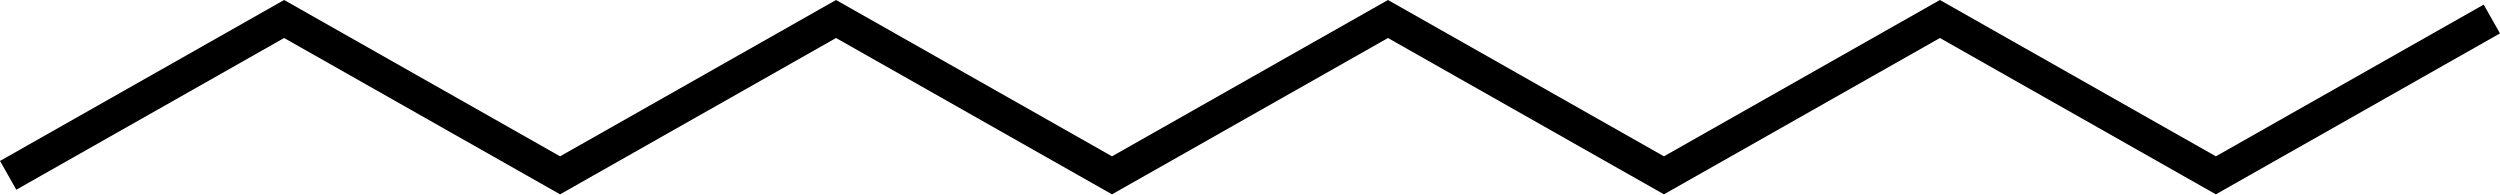
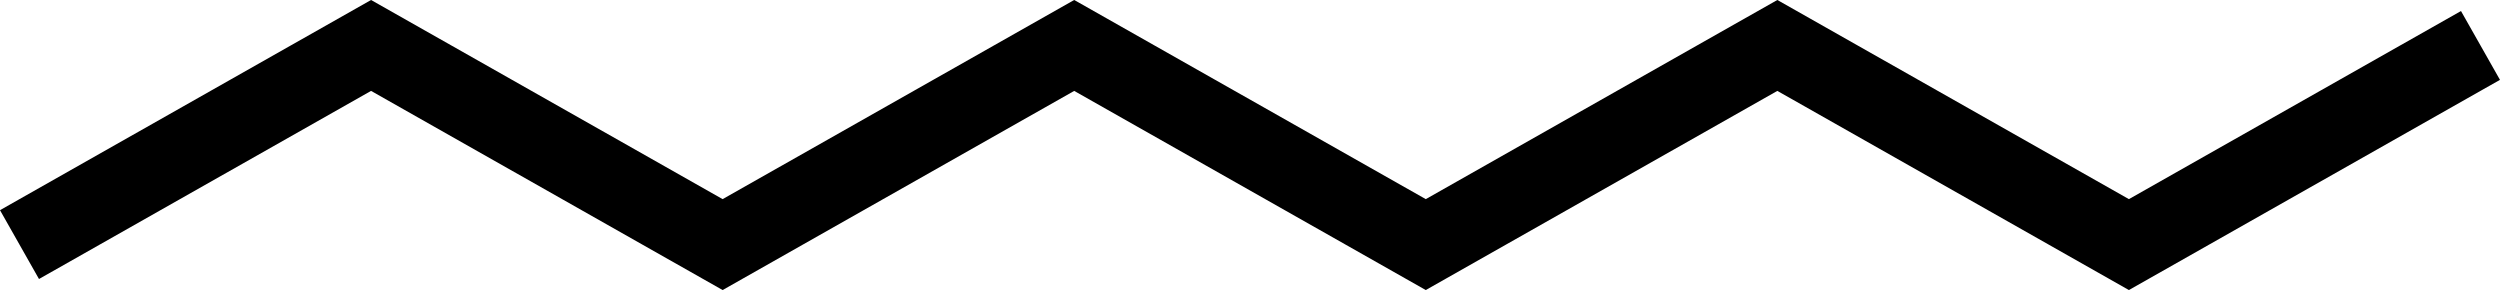
- <svg xmlns="http://www.w3.org/2000/svg" width="378.019" height="29.383" viewBox="0 0 378.019 29.383">
-   <path id="Pfad_136" data-name="Pfad 136" d="M-574.133,775.365l41.728-23.637,41.728,23.637,41.728-23.637,41.728,23.637,41.728-23.637,41.728,23.637,41.728-23.637,41.728,23.637,41.728-23.637" transform="translate(575.365 -748.855)" fill="none" stroke="#000" stroke-width="5" />
+ <svg xmlns="http://www.w3.org/2000/svg" width="158.02" height="18.334" viewBox="0 0 158.02 18.334">
+   <path id="Pfad_136" data-name="Pfad 136" d="M-574.133,764.315l22.222-12.588,22.222,12.588,22.222-12.588,22.222,12.588,22.222-12.588,22.222,12.588,22.222-12.588" transform="translate(575.365 -748.855)" fill="none" stroke="#000" stroke-width="5" />
</svg>
